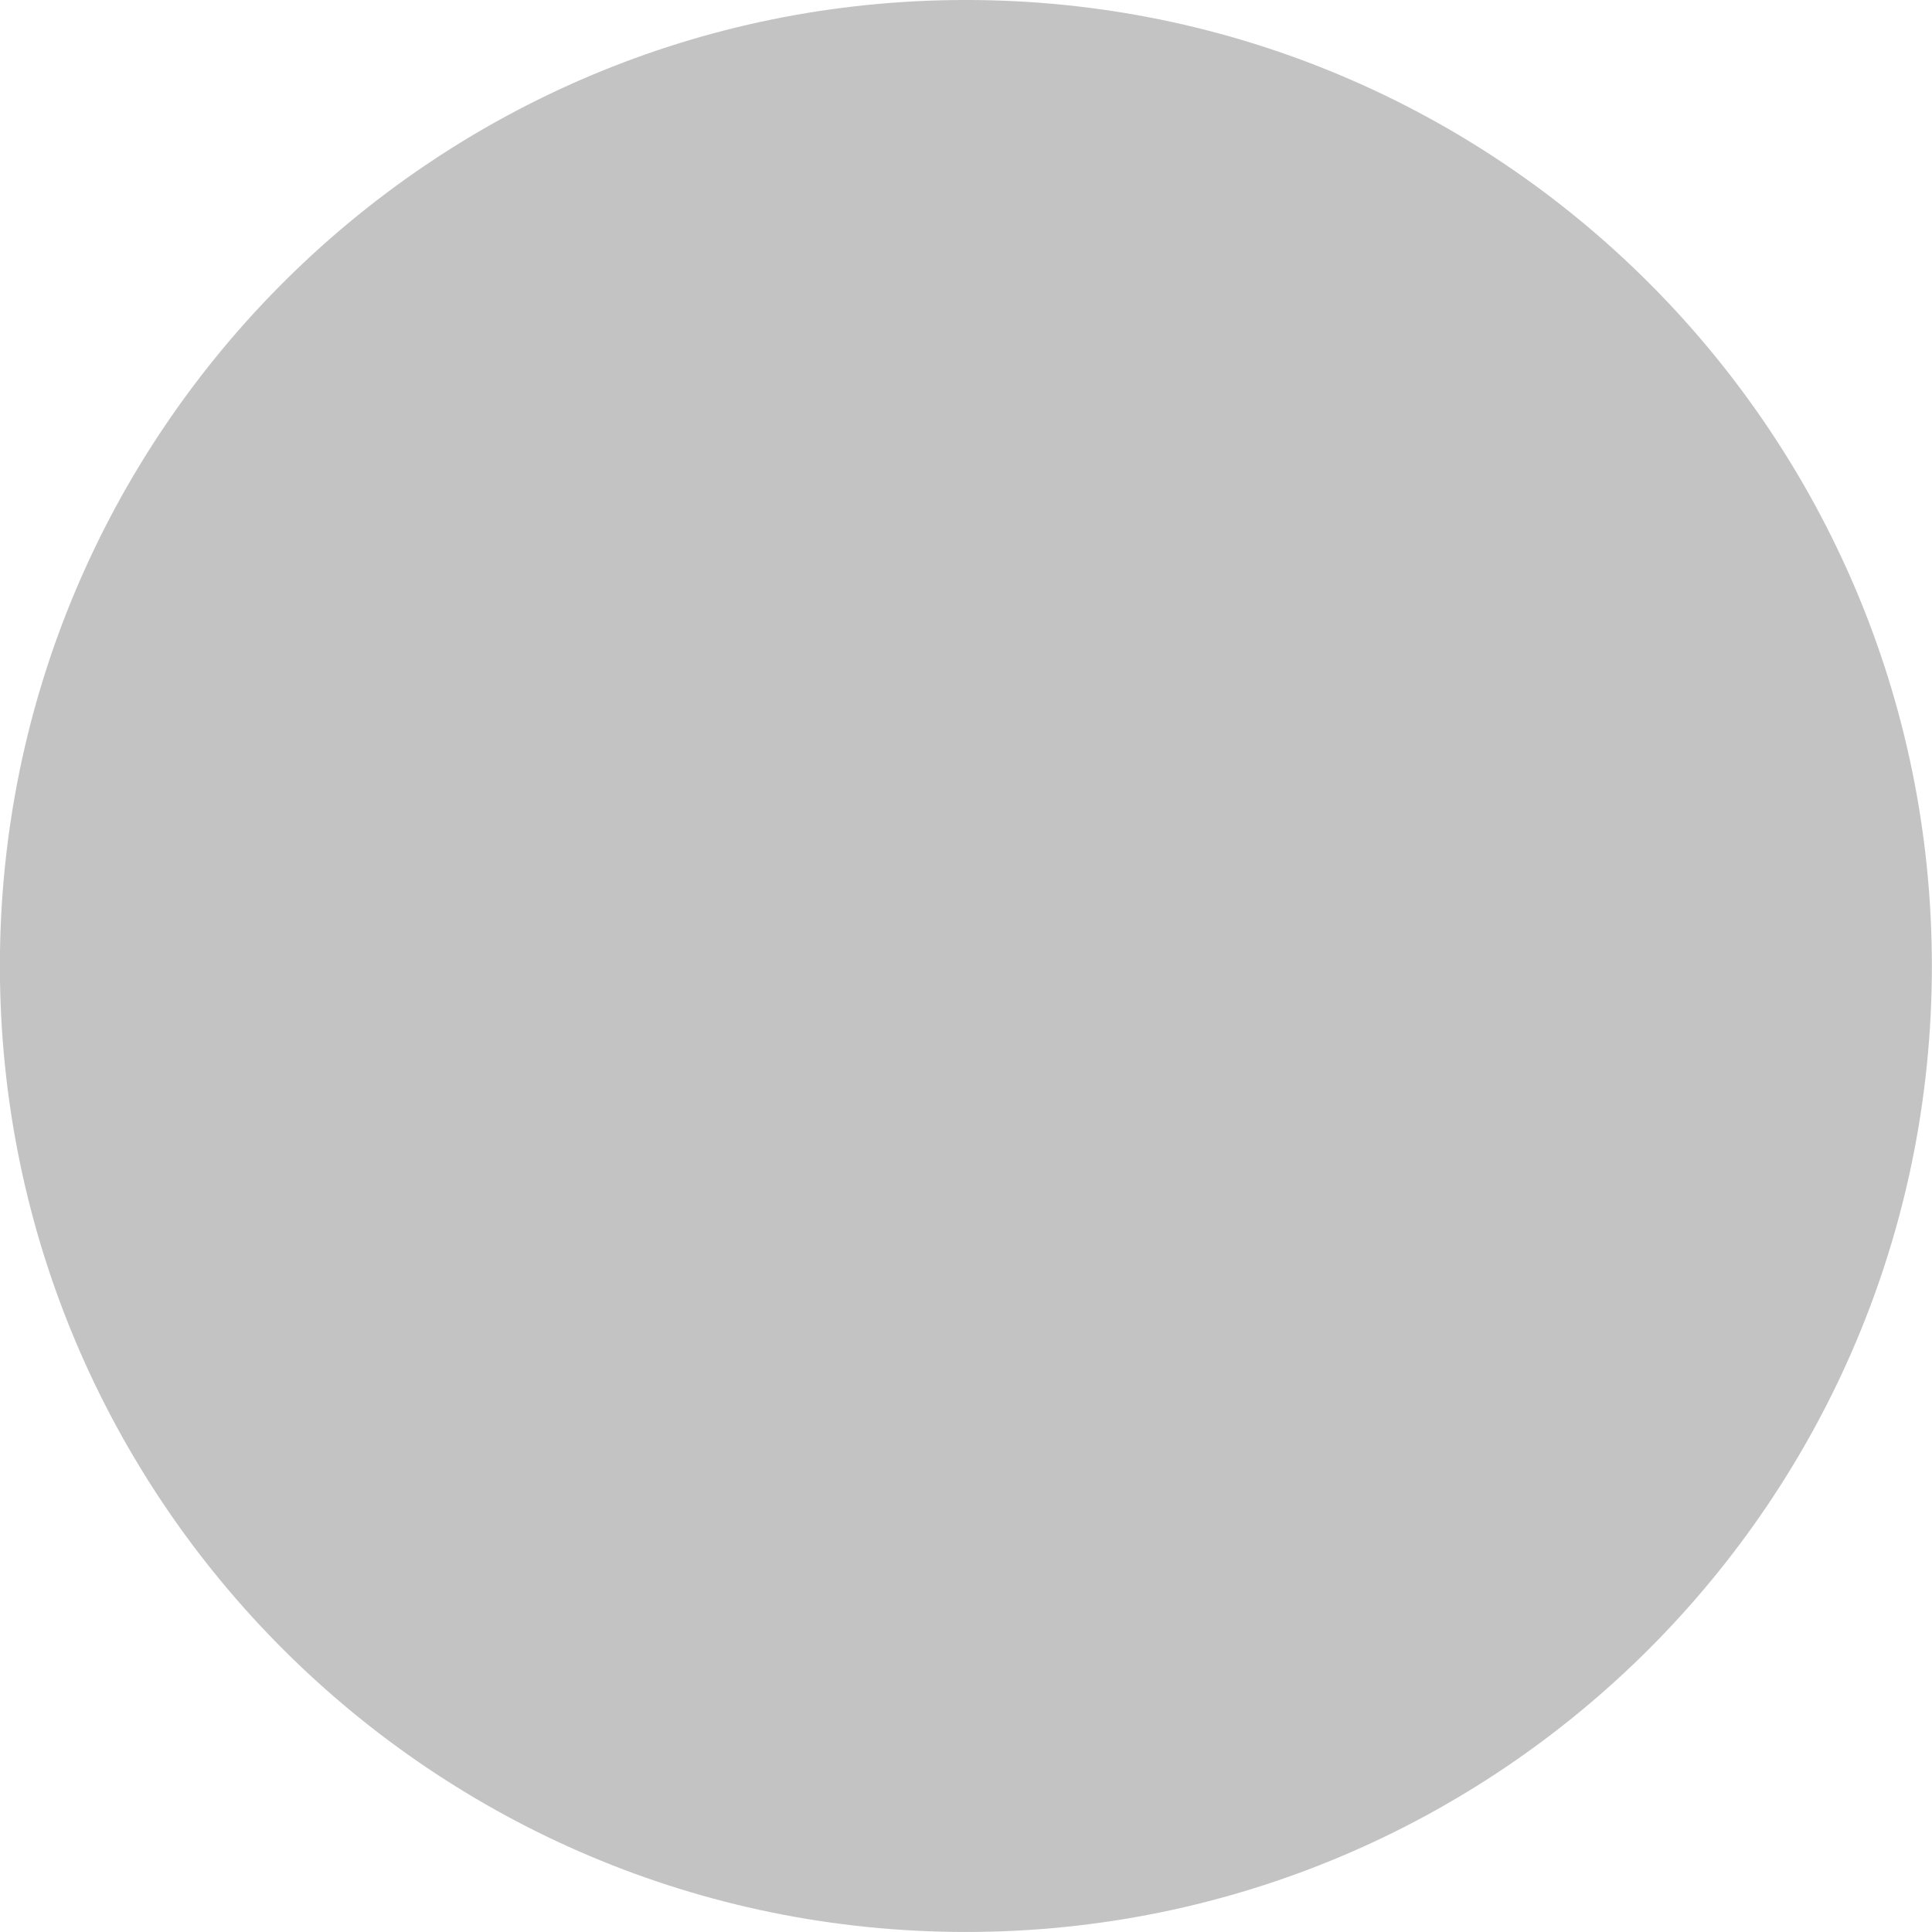
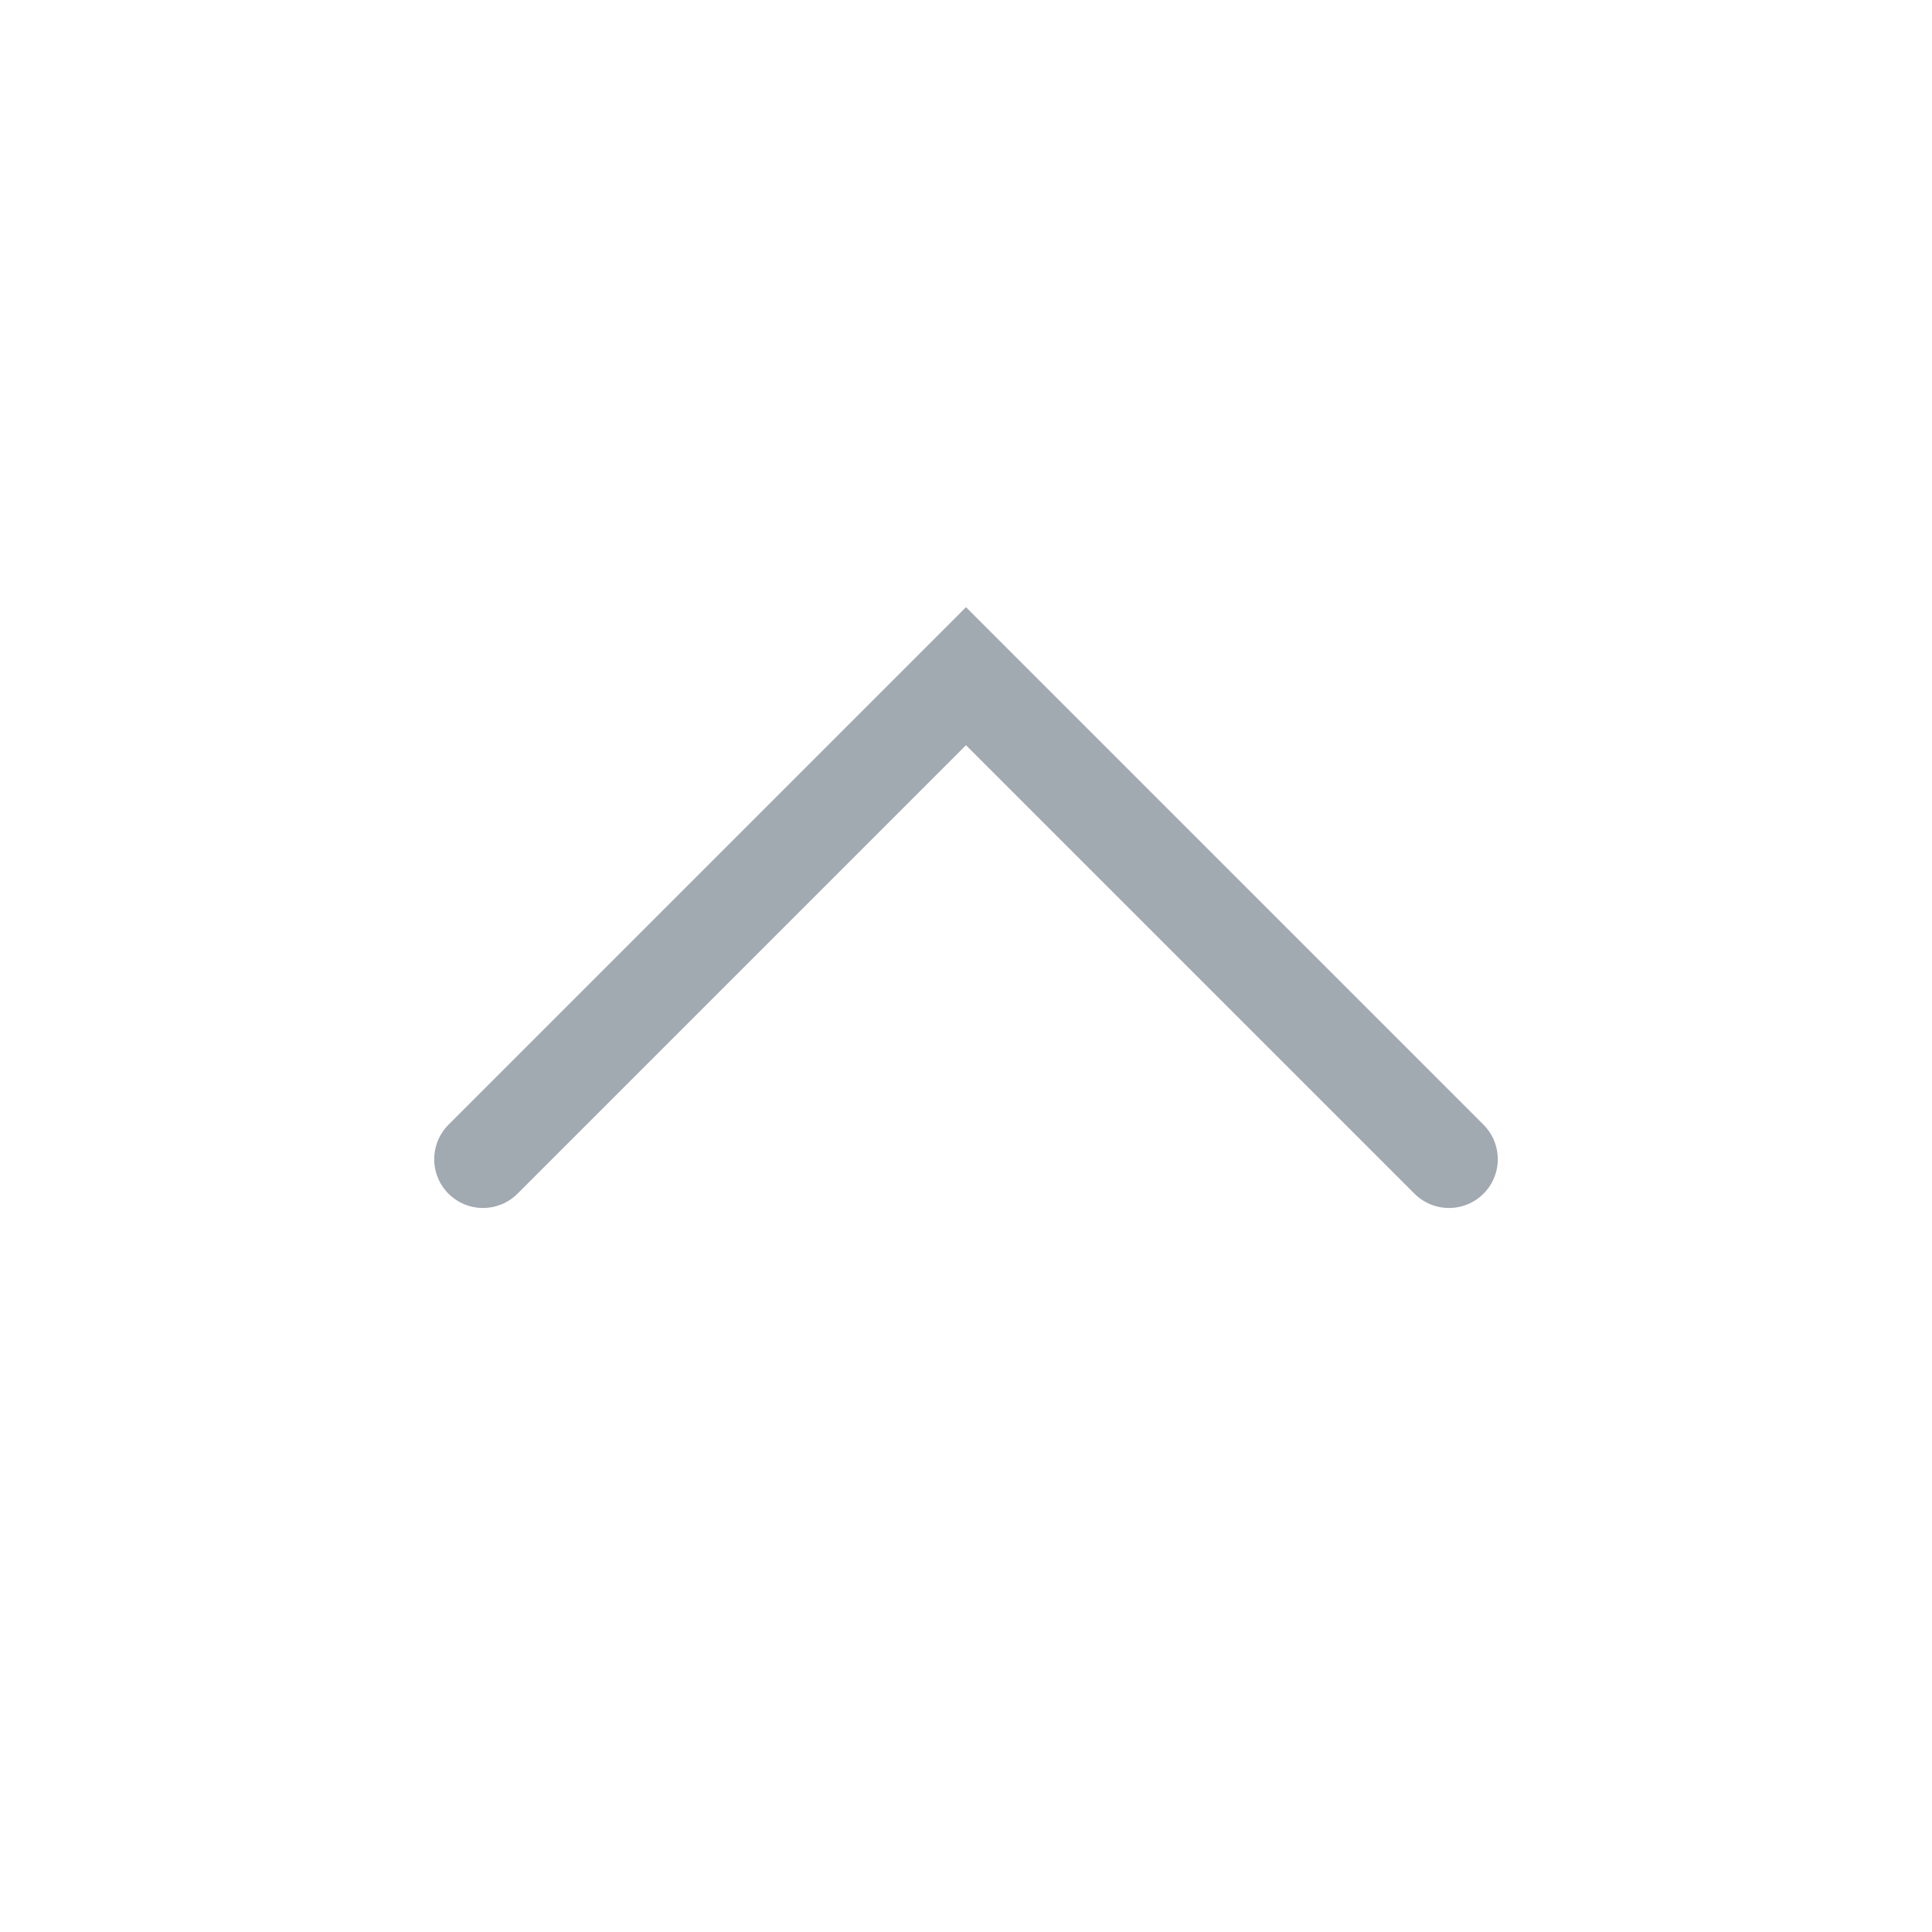
<svg xmlns="http://www.w3.org/2000/svg" viewBox="0 0 50 50" version="1.2" baseProfile="tiny">
  <defs>
</defs>
  <g fill="none" stroke="black" stroke-width="1" fill-rule="evenodd" stroke-linecap="square" stroke-linejoin="bevel">
-     <g fill="#888888" fill-opacity="1" stroke="none" transform="matrix(3.12499,0,0,3.12499,-4043.74,-771.873)" font-family="Noto Sans" font-size="10" font-weight="400" font-style="normal" opacity="0.5">
-       <ellipse cx="1302" cy="255" rx="8" ry="8" />
+     <g fill="none" stroke="#a1a9b1" stroke-opacity="1" stroke-width="1.01" stroke-linecap="round" stroke-linejoin="miter" stroke-miterlimit="2" transform="matrix(2.5,0,0,2.5,2.5,2.5)" font-family="Noto Sans" font-size="10" font-weight="400" font-style="normal">
+       <polyline fill="none" vector-effect="none" points="4,11 9,6 14,11 " />
    </g>
    <g fill="none" stroke="#000000" stroke-opacity="1" stroke-width="1" stroke-linecap="square" stroke-linejoin="bevel" transform="matrix(1,0,0,1,0,0)" font-family="Noto Sans" font-size="10" font-weight="400" font-style="normal">
</g>
  </g>
</svg>
